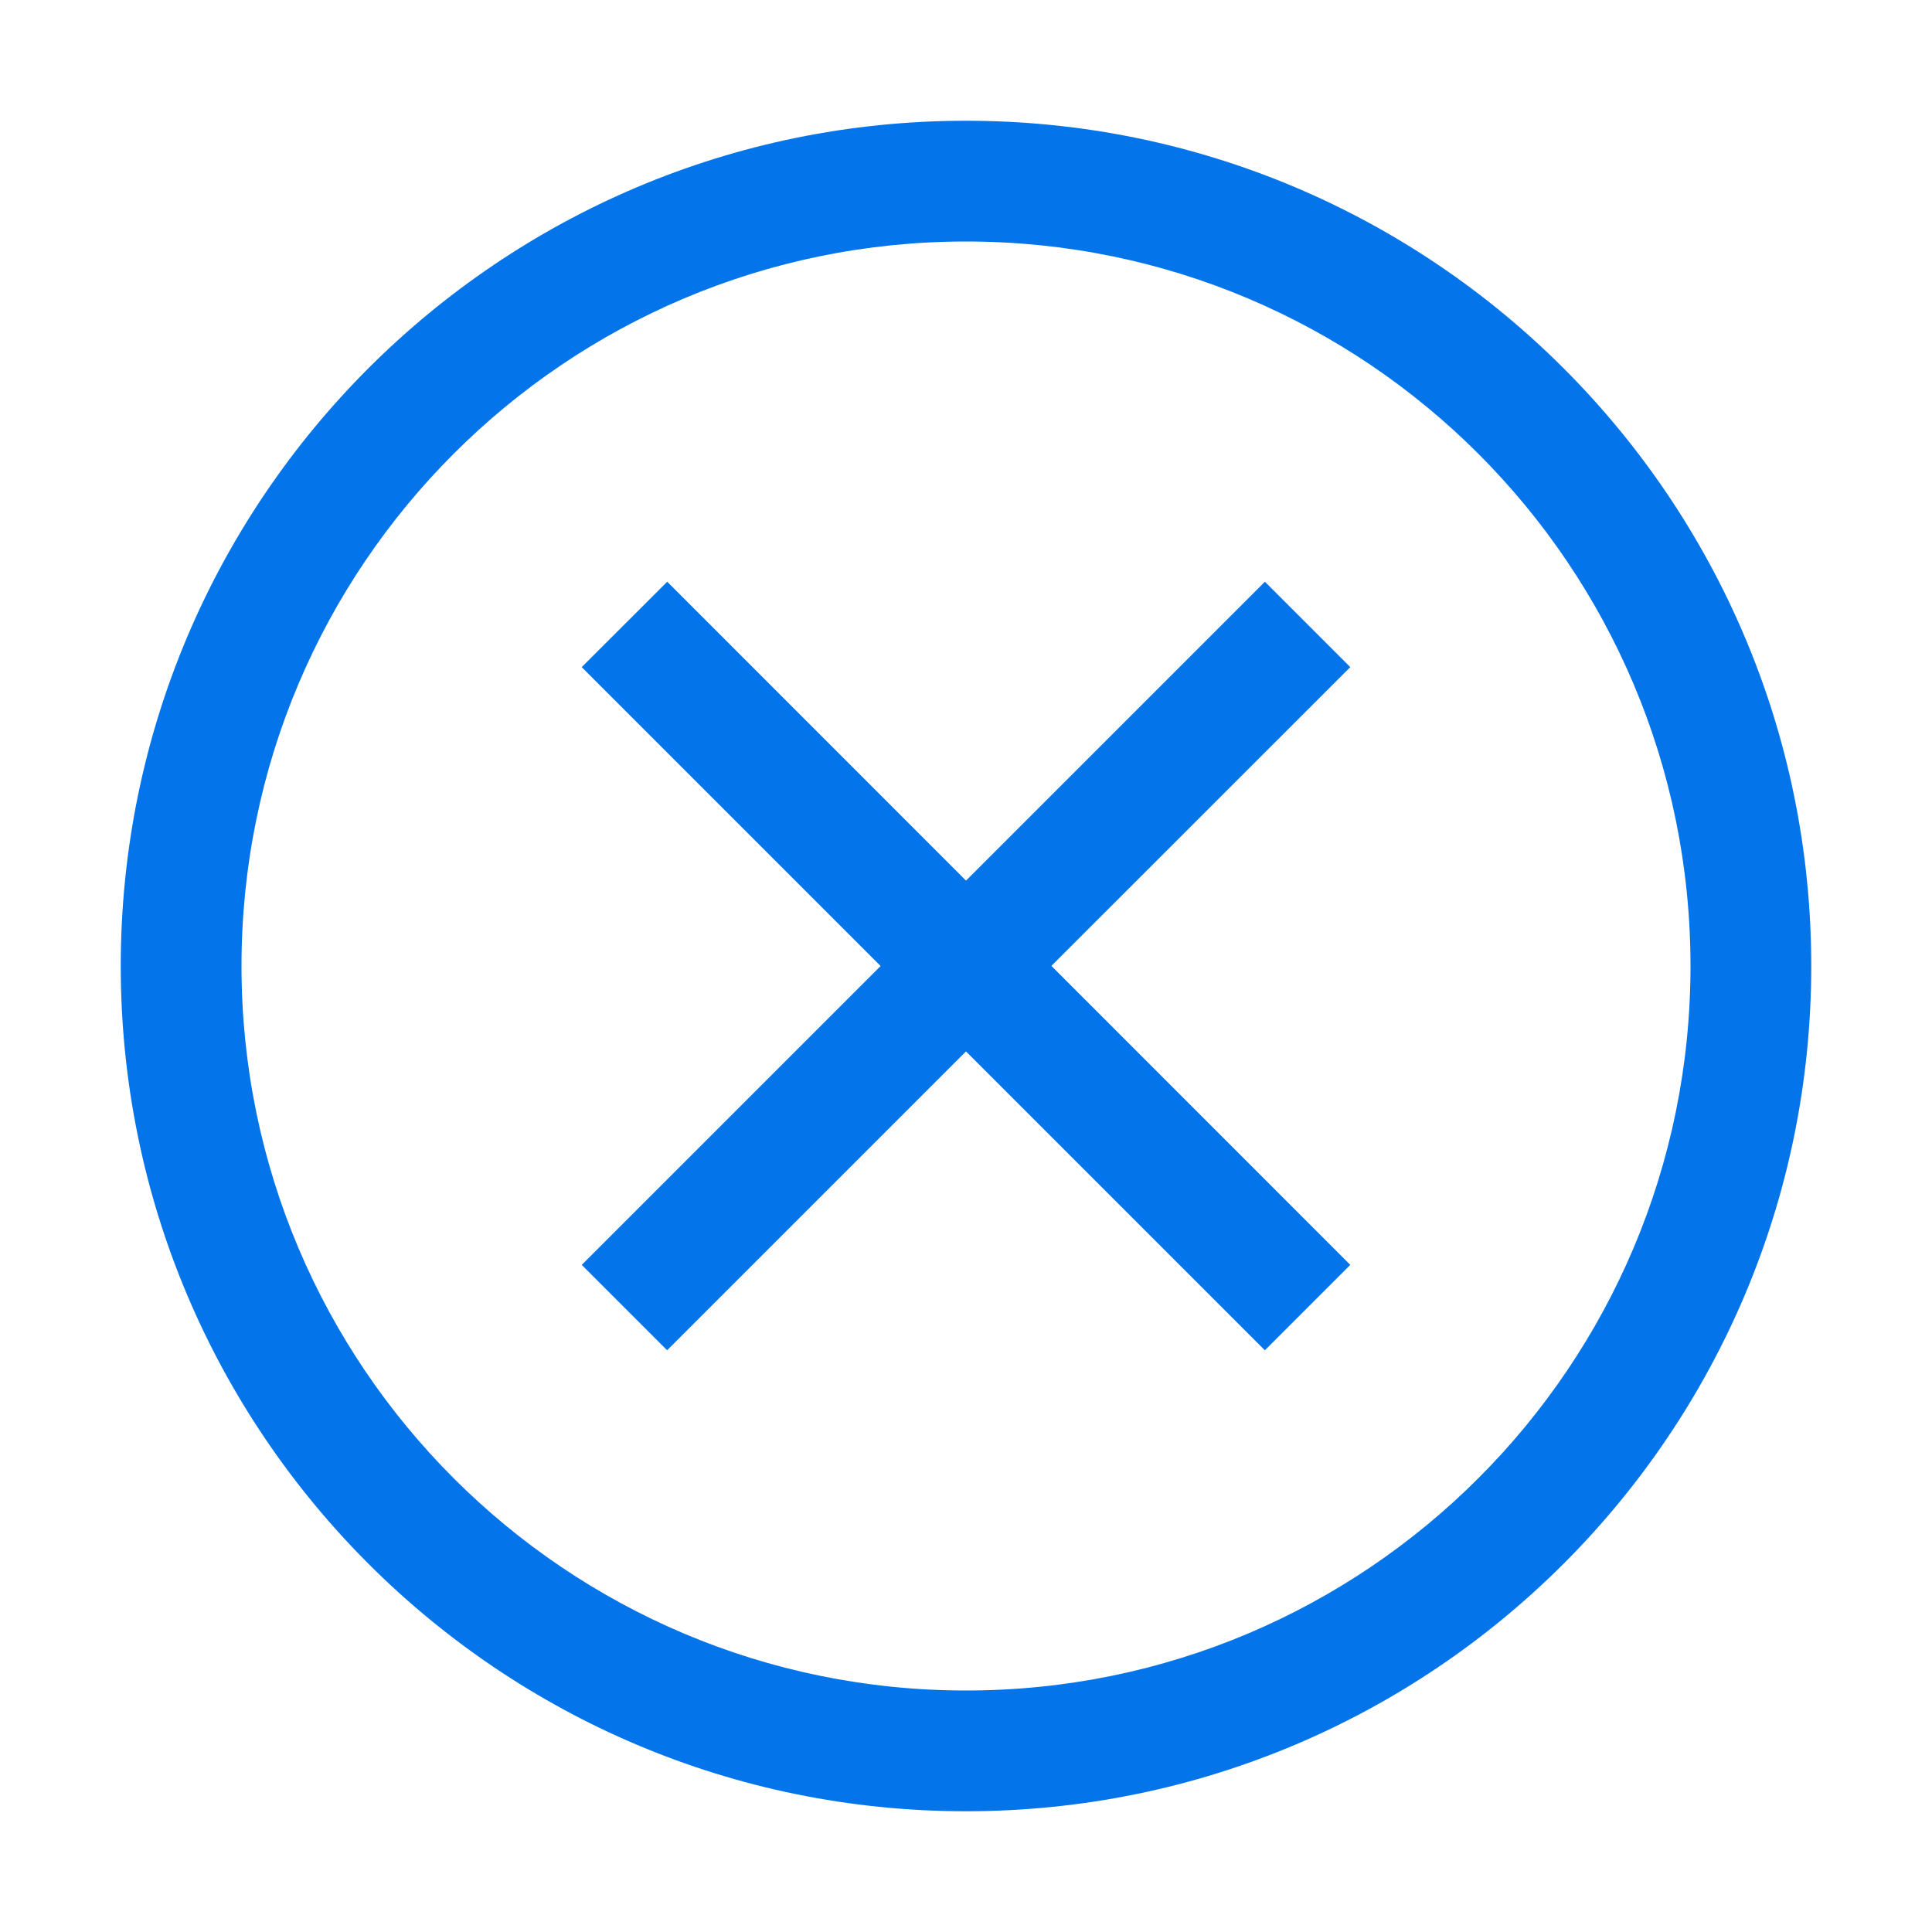
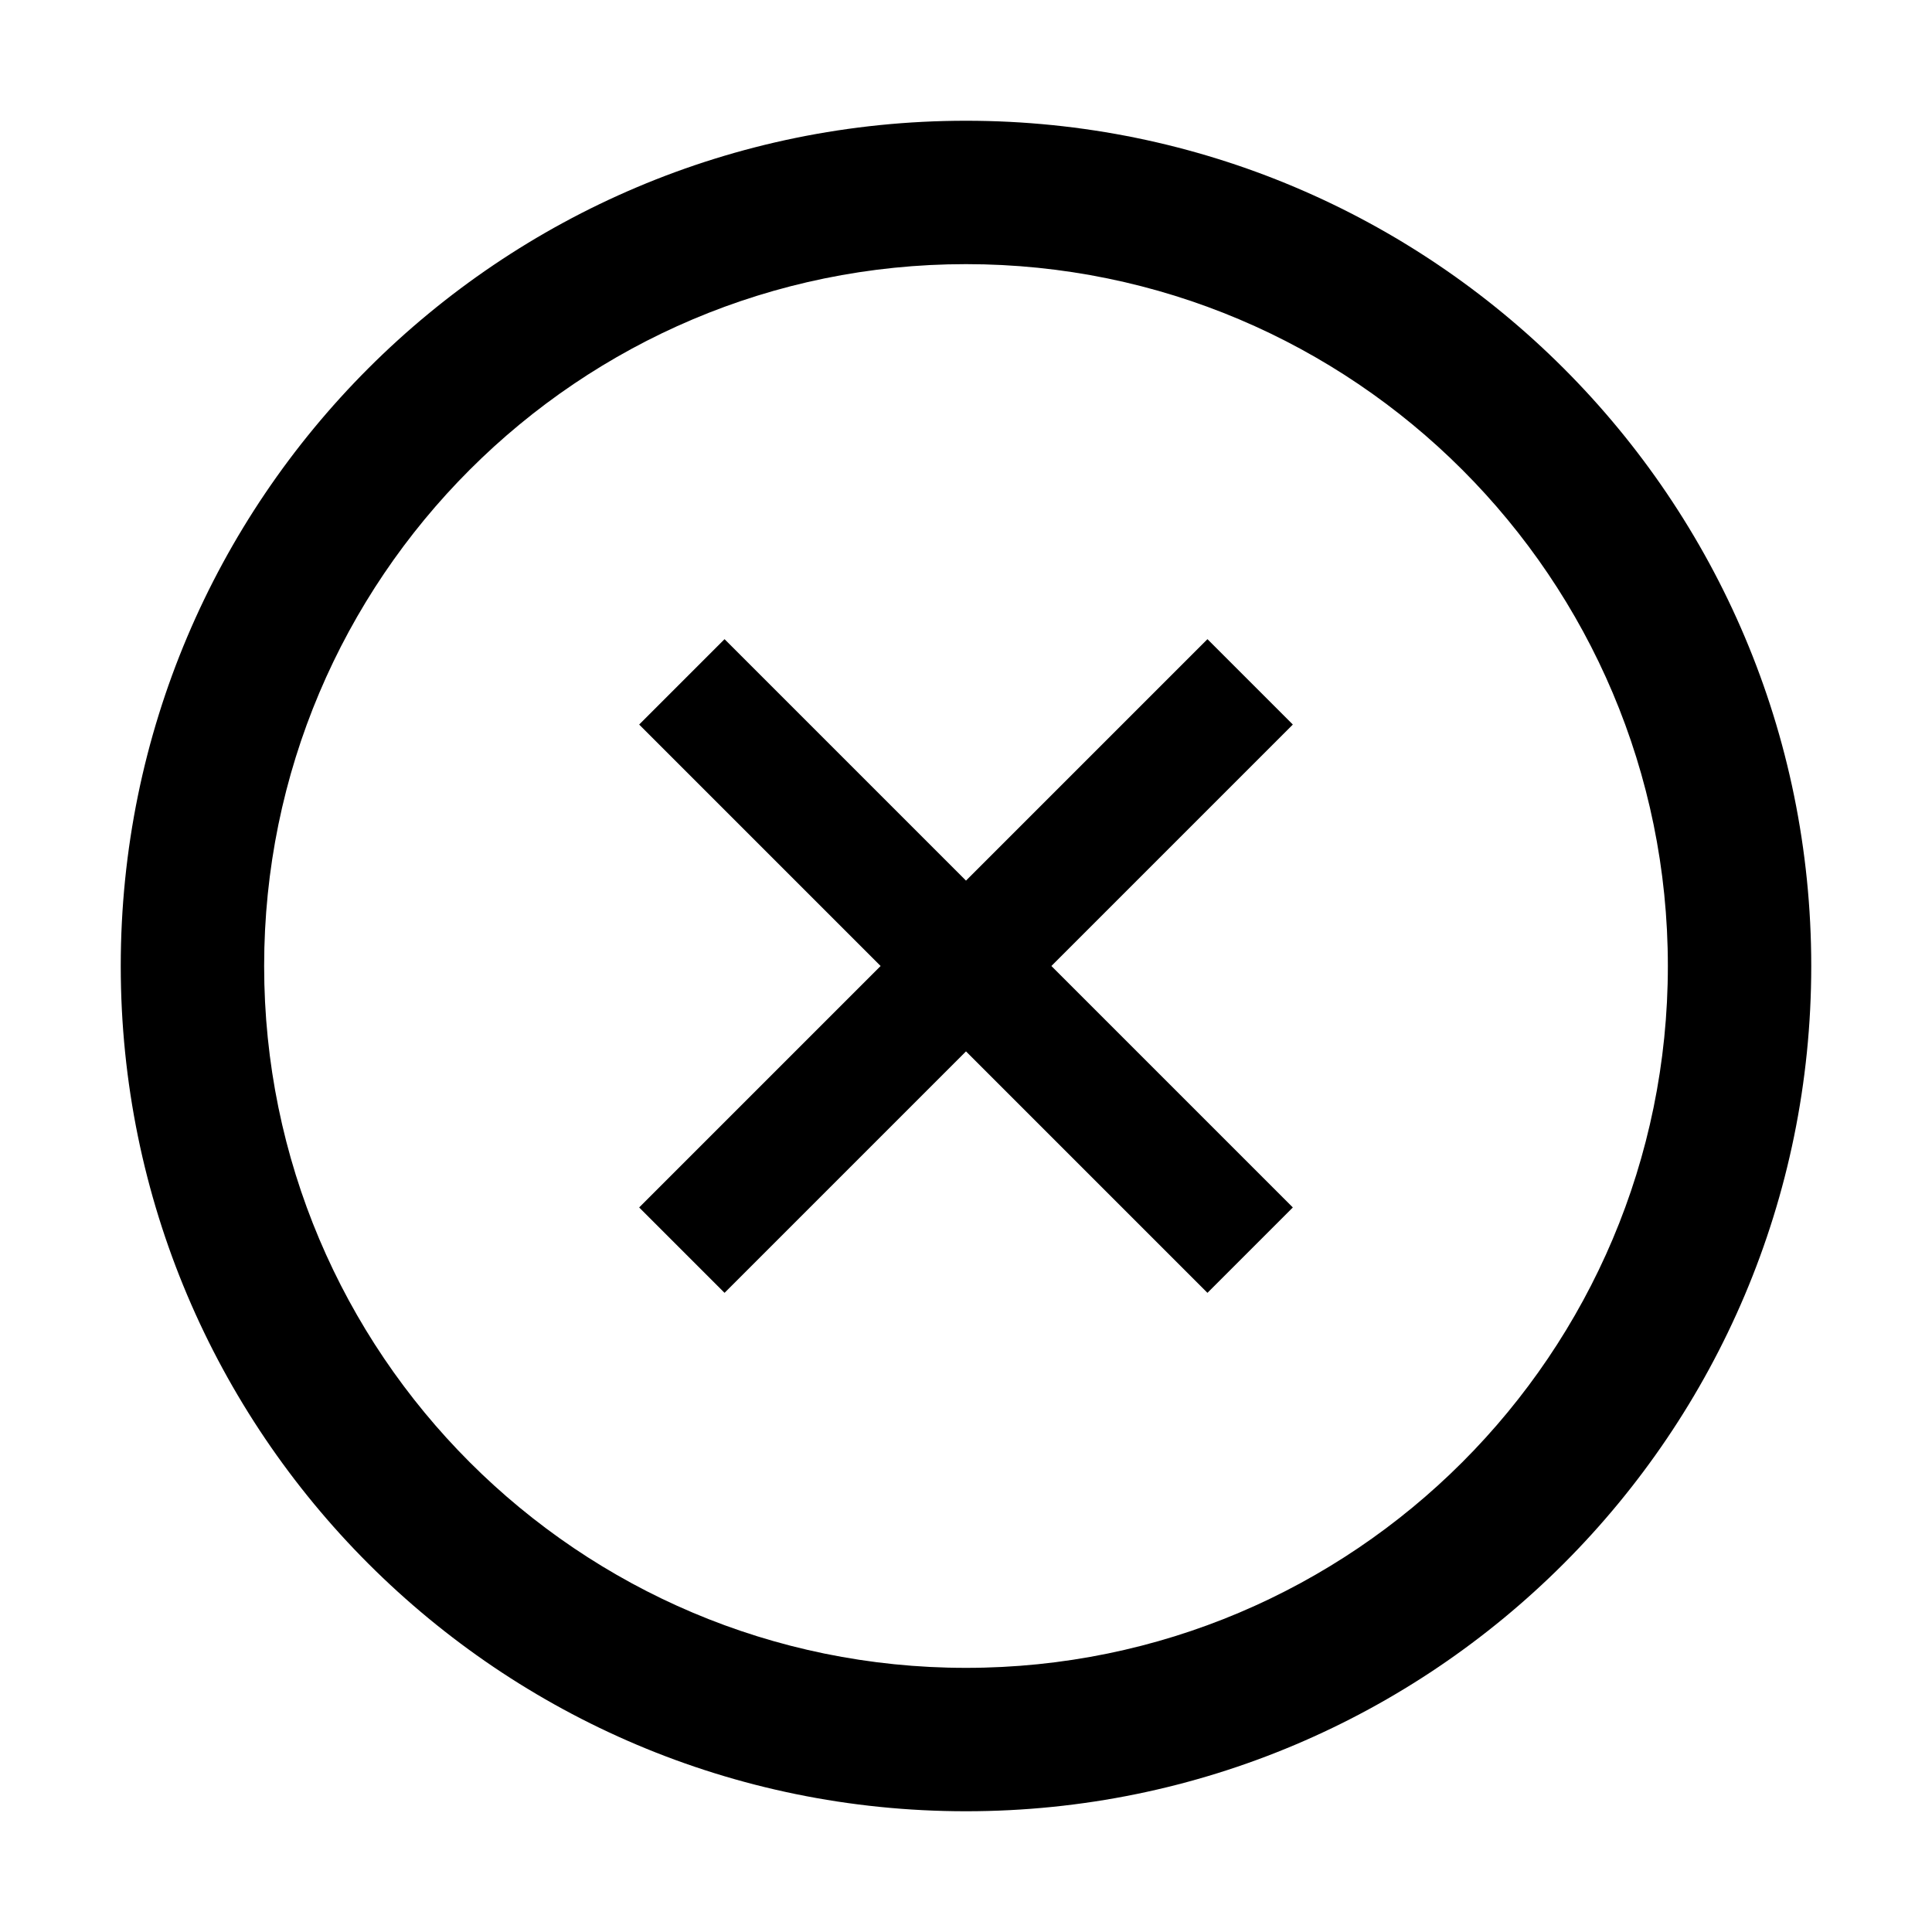
- <svg xmlns="http://www.w3.org/2000/svg" width="20" height="20" viewBox="0 0 20 20" fill="none">
-   <path d="M13.978 6.906L10.884 9.999L13.978 13.094L13.094 13.978L10 10.884L6.906 13.978L6.022 13.094L9.116 10L6.022 6.906L6.907 6.022L10 9.116L13.094 6.022L13.978 6.906Z" fill="#0374E9" />
-   <path fill-rule="evenodd" clip-rule="evenodd" d="M10 1.25C14.832 1.25 18.75 5.168 18.75 10C18.75 14.832 14.832 18.75 10 18.75C5.168 18.75 1.25 14.832 1.25 10C1.25 5.168 5.168 1.25 10 1.25ZM10 2.5C5.858 2.5 2.5 5.858 2.5 10C2.5 14.142 5.858 17.5 10 17.5C14.142 17.5 17.5 14.142 17.5 10C17.5 5.858 14.142 2.5 10 2.5Z" fill="#0374E9" />
+ <svg xmlns="http://www.w3.org/2000/svg" viewBox="0 0 1024 1024" fill="currentColor" fillRule="evenodd">
+   <path d="M512 64c247.4 0 448 200.6 448 448S759.4 960 512 960 64 759.4 64 512 264.6 64 512 64Zm0 76c-205.4 0-372 166.6-372 372s166.6 372 372 372 372-166.6 372-372-166.6-372-372-372Zm128.013 198.826c.023.007.042.018.083.059l45.02 45.019c.04.04.05.06.058.083a.118.118 0 0 1 0 .07c-.007.022-.018.041-.059.082L557.254 512l127.861 127.862a.268.268 0 0 1 .05.06l.009.023a.118.118 0 0 1 0 .07c-.007.022-.018.041-.059.082l-45.019 45.02c-.04.04-.06.05-.083.058a.118.118 0 0 1-.07 0c-.022-.007-.041-.018-.082-.059L512 557.254 384.14 685.115c-.042.041-.06.052-.084.059a.118.118 0 0 1-.07 0c-.022-.007-.041-.018-.082-.059l-45.02-45.019c-.04-.04-.05-.06-.058-.083a.118.118 0 0 1 0-.07c.007-.022.018-.041.059-.082L466.745 512l-127.86-127.86a.268.268 0 0 1-.05-.061l-.009-.023a.118.118 0 0 1 0-.07c.007-.022.018-.041.059-.082l45.019-45.02c.04-.04.06-.05.083-.058a.118.118 0 0 1 .07 0c.022.007.041.018.082.059L512 466.745l127.862-127.86c.04-.041.06-.052.083-.059a.118.118 0 0 1 .07 0Z" />
</svg>
